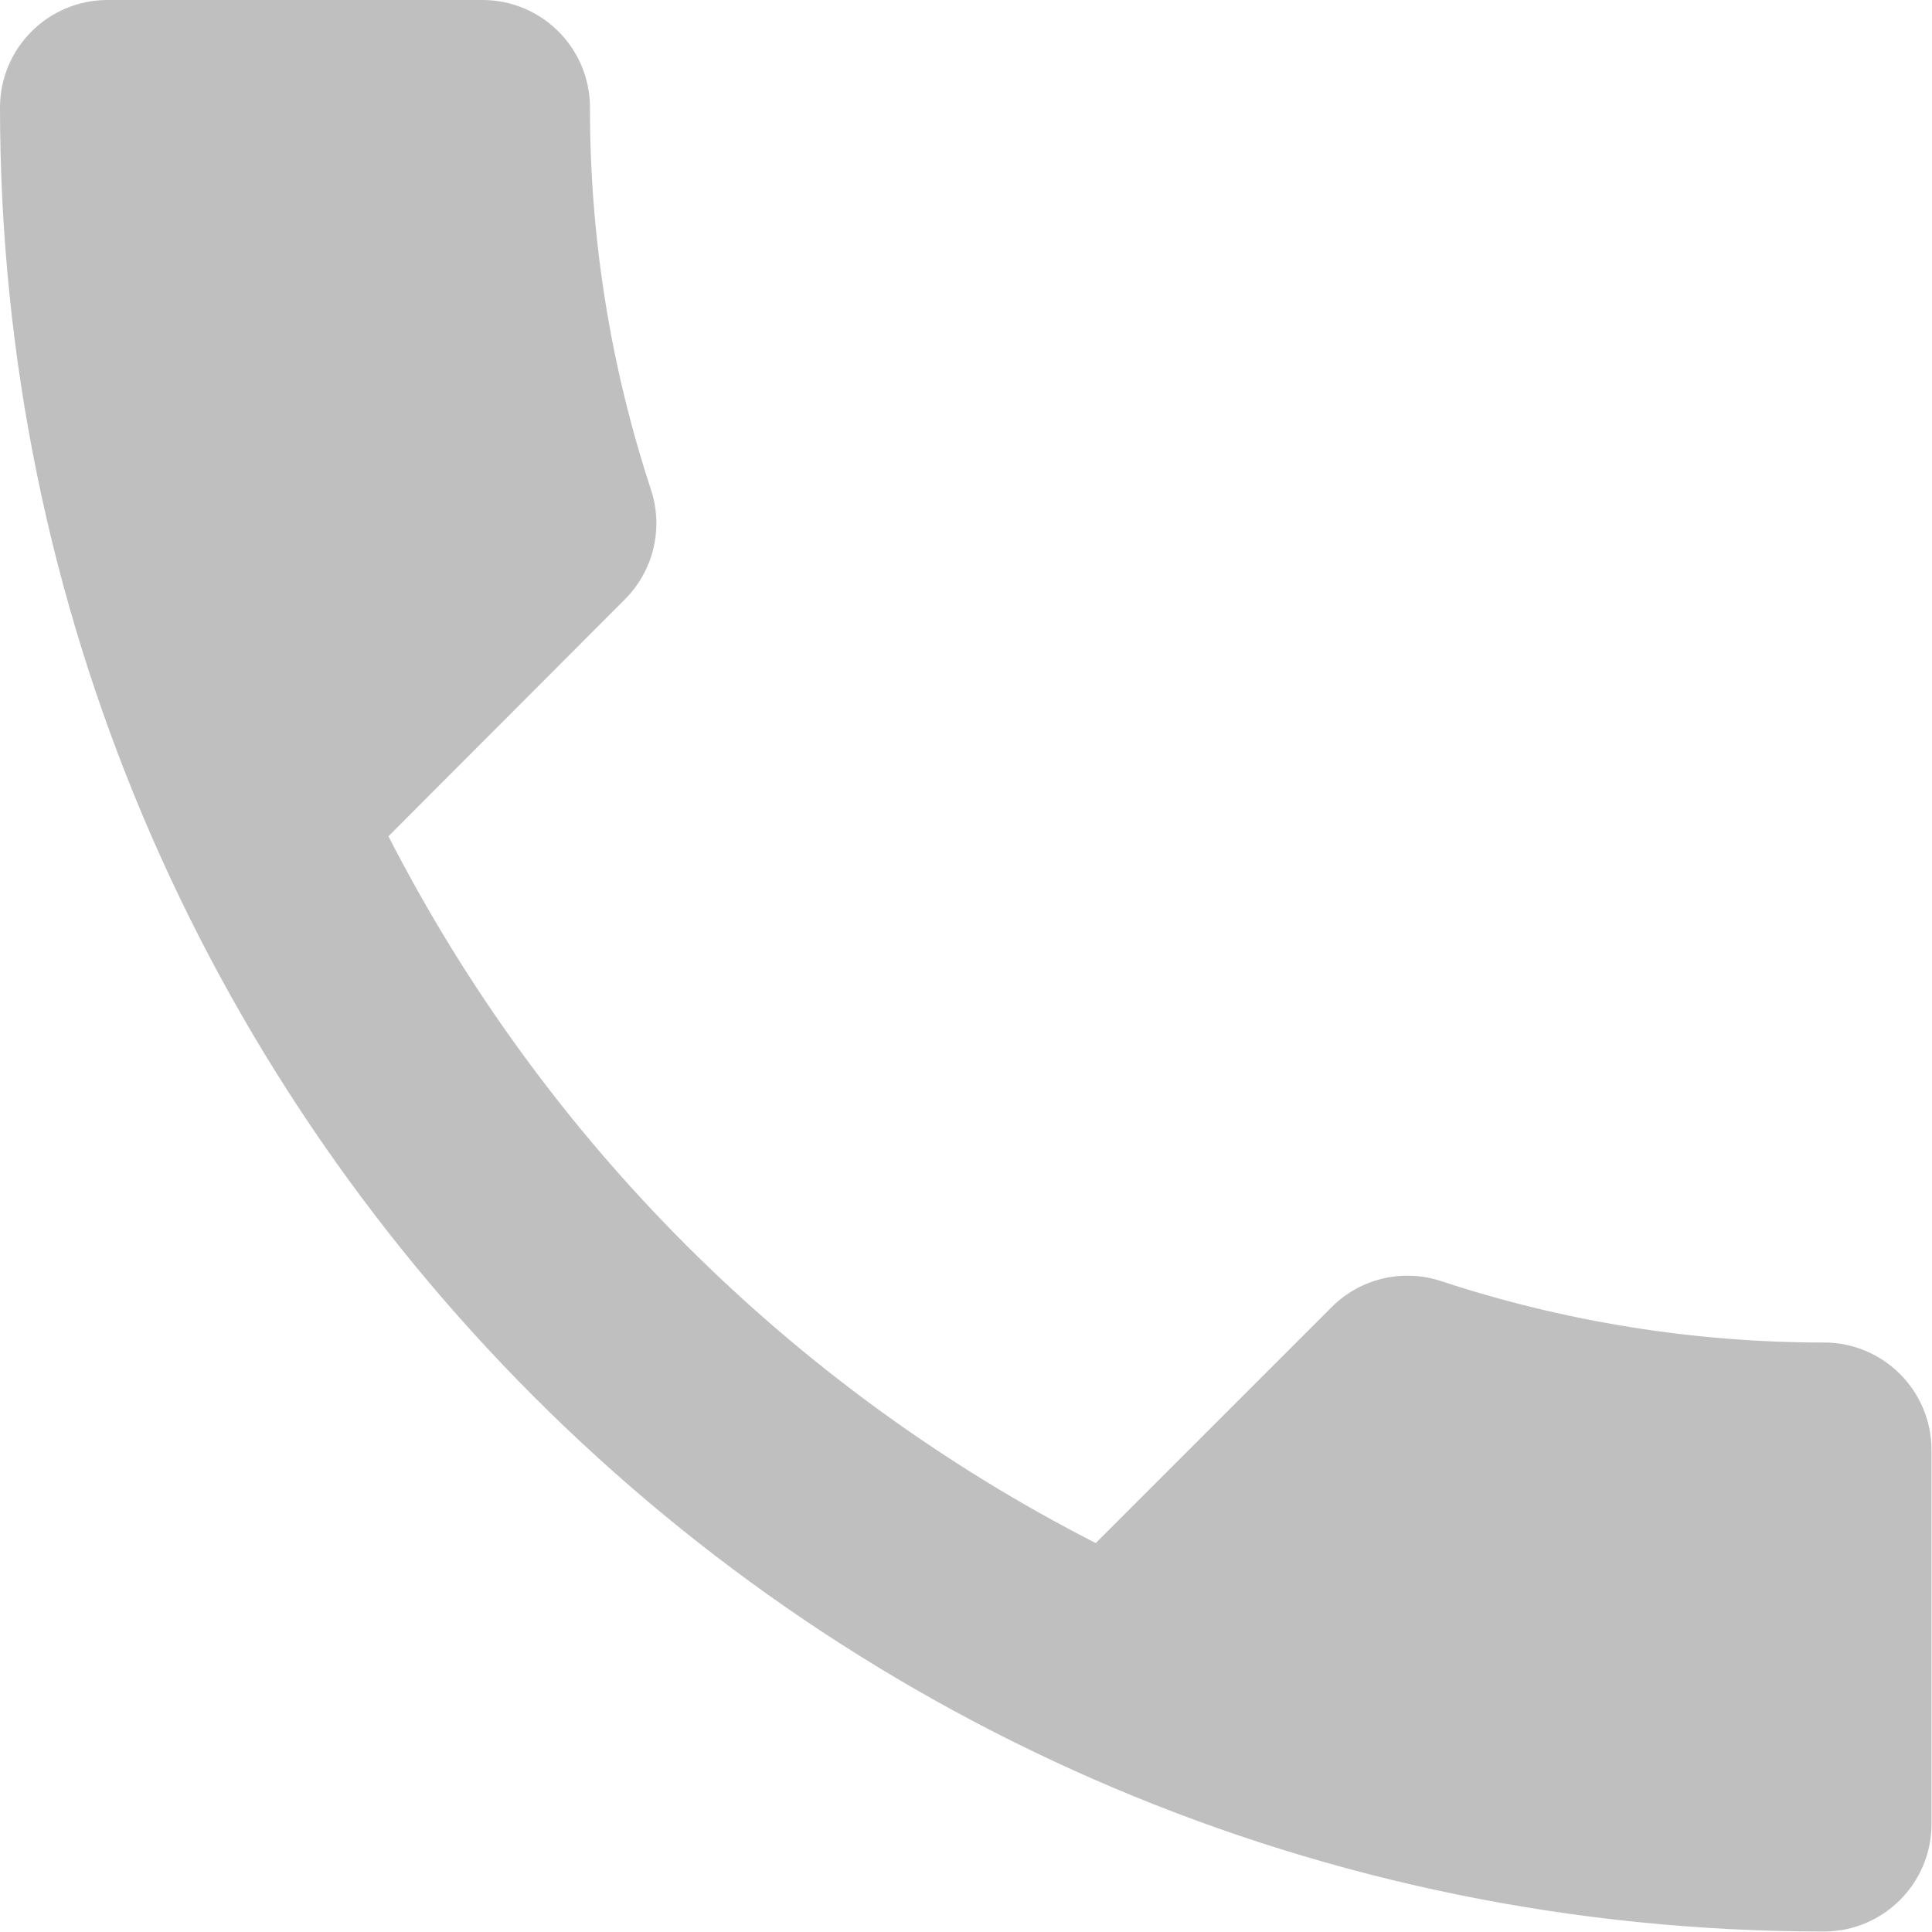
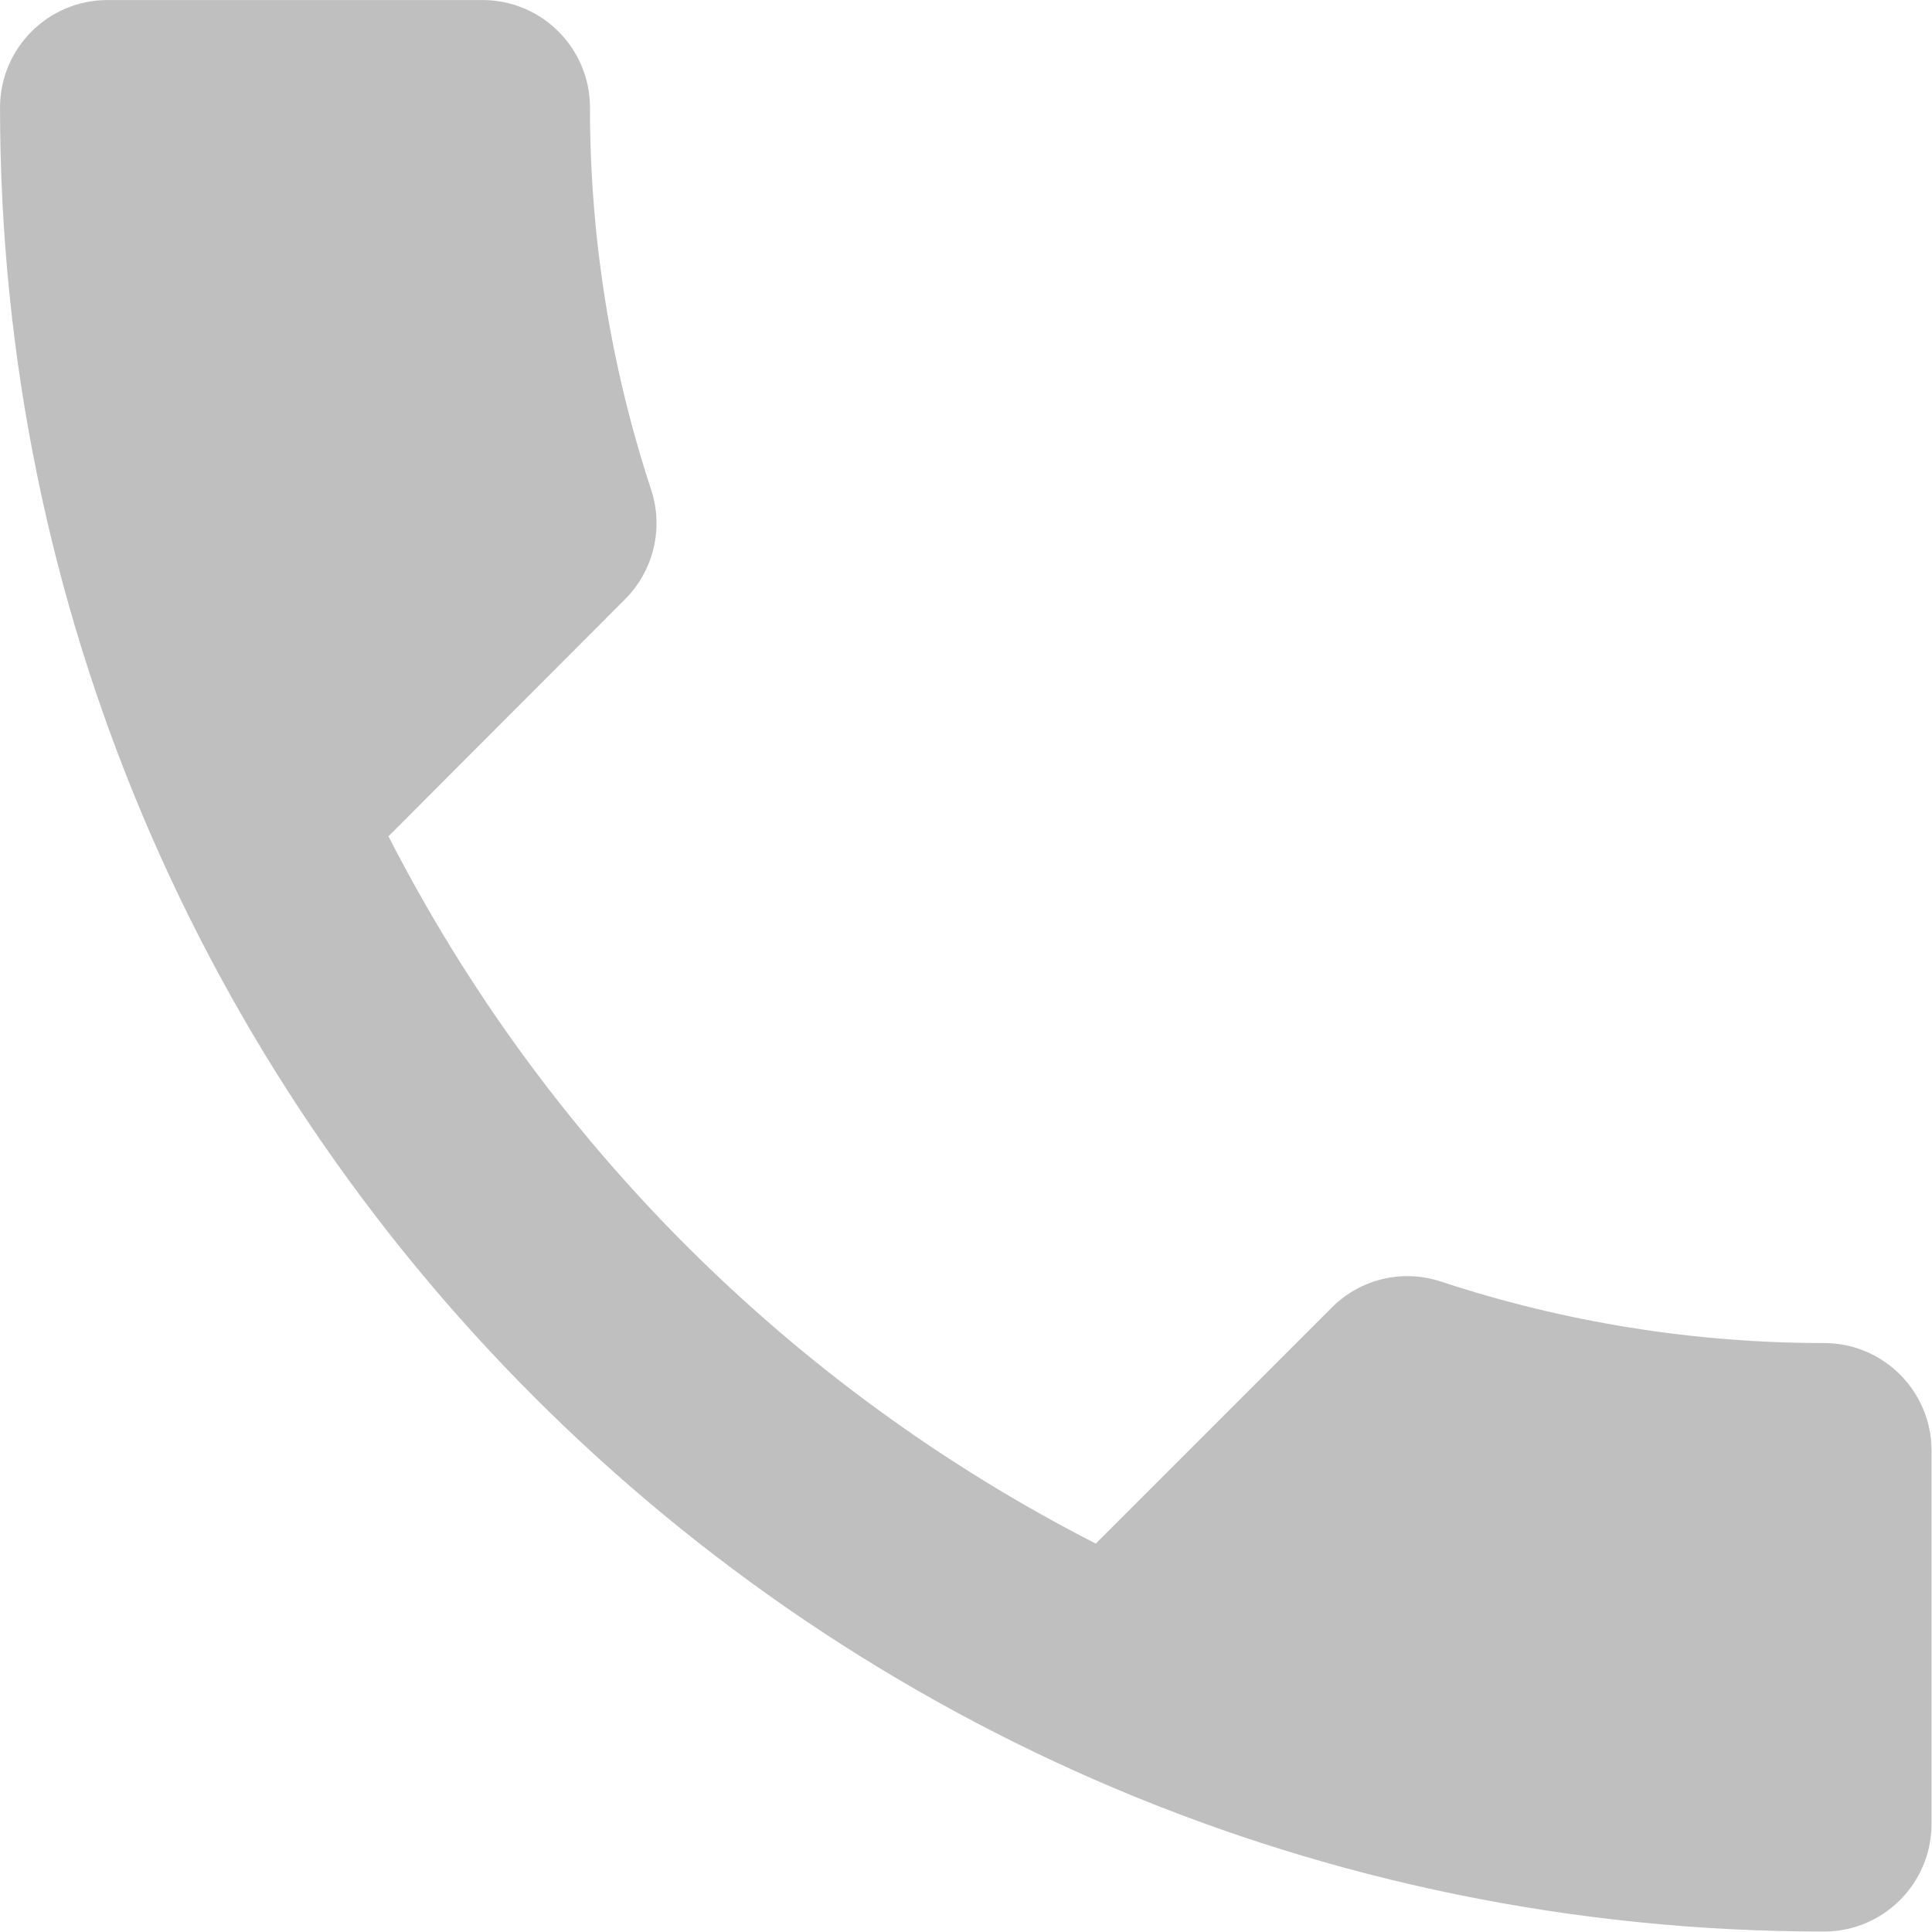
- <svg xmlns="http://www.w3.org/2000/svg" viewBox="0 0 3.969 3.969" height="15" width="15">
-   <path data-name="Path 24" d="M.798 1.718A3.34 3.34 0 0 0 2.251 3.17l.485-.485a.22.22 0 0 1 .225-.053 2.515 2.515 0 0 0 .787.126.221.221 0 0 1 .22.22v.77a.221.221 0 0 1-.22.22A3.748 3.748 0 0 1 0 .22.221.221 0 0 1 .22 0h.772a.221.221 0 0 1 .22.22 2.505 2.505 0 0 0 .126.788.221.221 0 0 1-.055.224z" fill="#bfbfbf" stroke-width=".265" />
+ <svg xmlns="http://www.w3.org/2000/svg" id="svg8" version="1.1" viewBox="0 0 3.969 3.969" height="3.969mm" width="3.969mm">
+   <defs id="defs2">
+     <style id="style4485">
+       .cls-1 {
+         fill: #bfbfbf;
+       }
+     </style>
+   </defs>
+   <g transform="translate(39.02604,-99.97993)" id="layer1">
+     <path style="fill:#bfbfbf;stroke-width:0.265" id="Path_24" data-name="Path 24" class="cls-1" d="m -38.228,101.698 a 3.34,3.34 0 0 0 1.453,1.453 l 0.485,-0.485 a 0.219,0.219 0 0 1 0.225,-0.053 2.515,2.515 0 0 0 0.787,0.126 0.221,0.221 0 0 1 0.22,0.22 v 0.769 a 0.221,0.221 0 0 1 -0.22,0.22 3.748,3.748 0 0 1 -3.748,-3.748 0.221,0.221 0 0 1 0.22,-0.22 h 0.772 a 0.221,0.221 0 0 1 0.22,0.22 2.505,2.505 0 0 0 0.126,0.787 0.221,0.221 0 0 1 -0.055,0.225 z" />
+   </g>
</svg>
